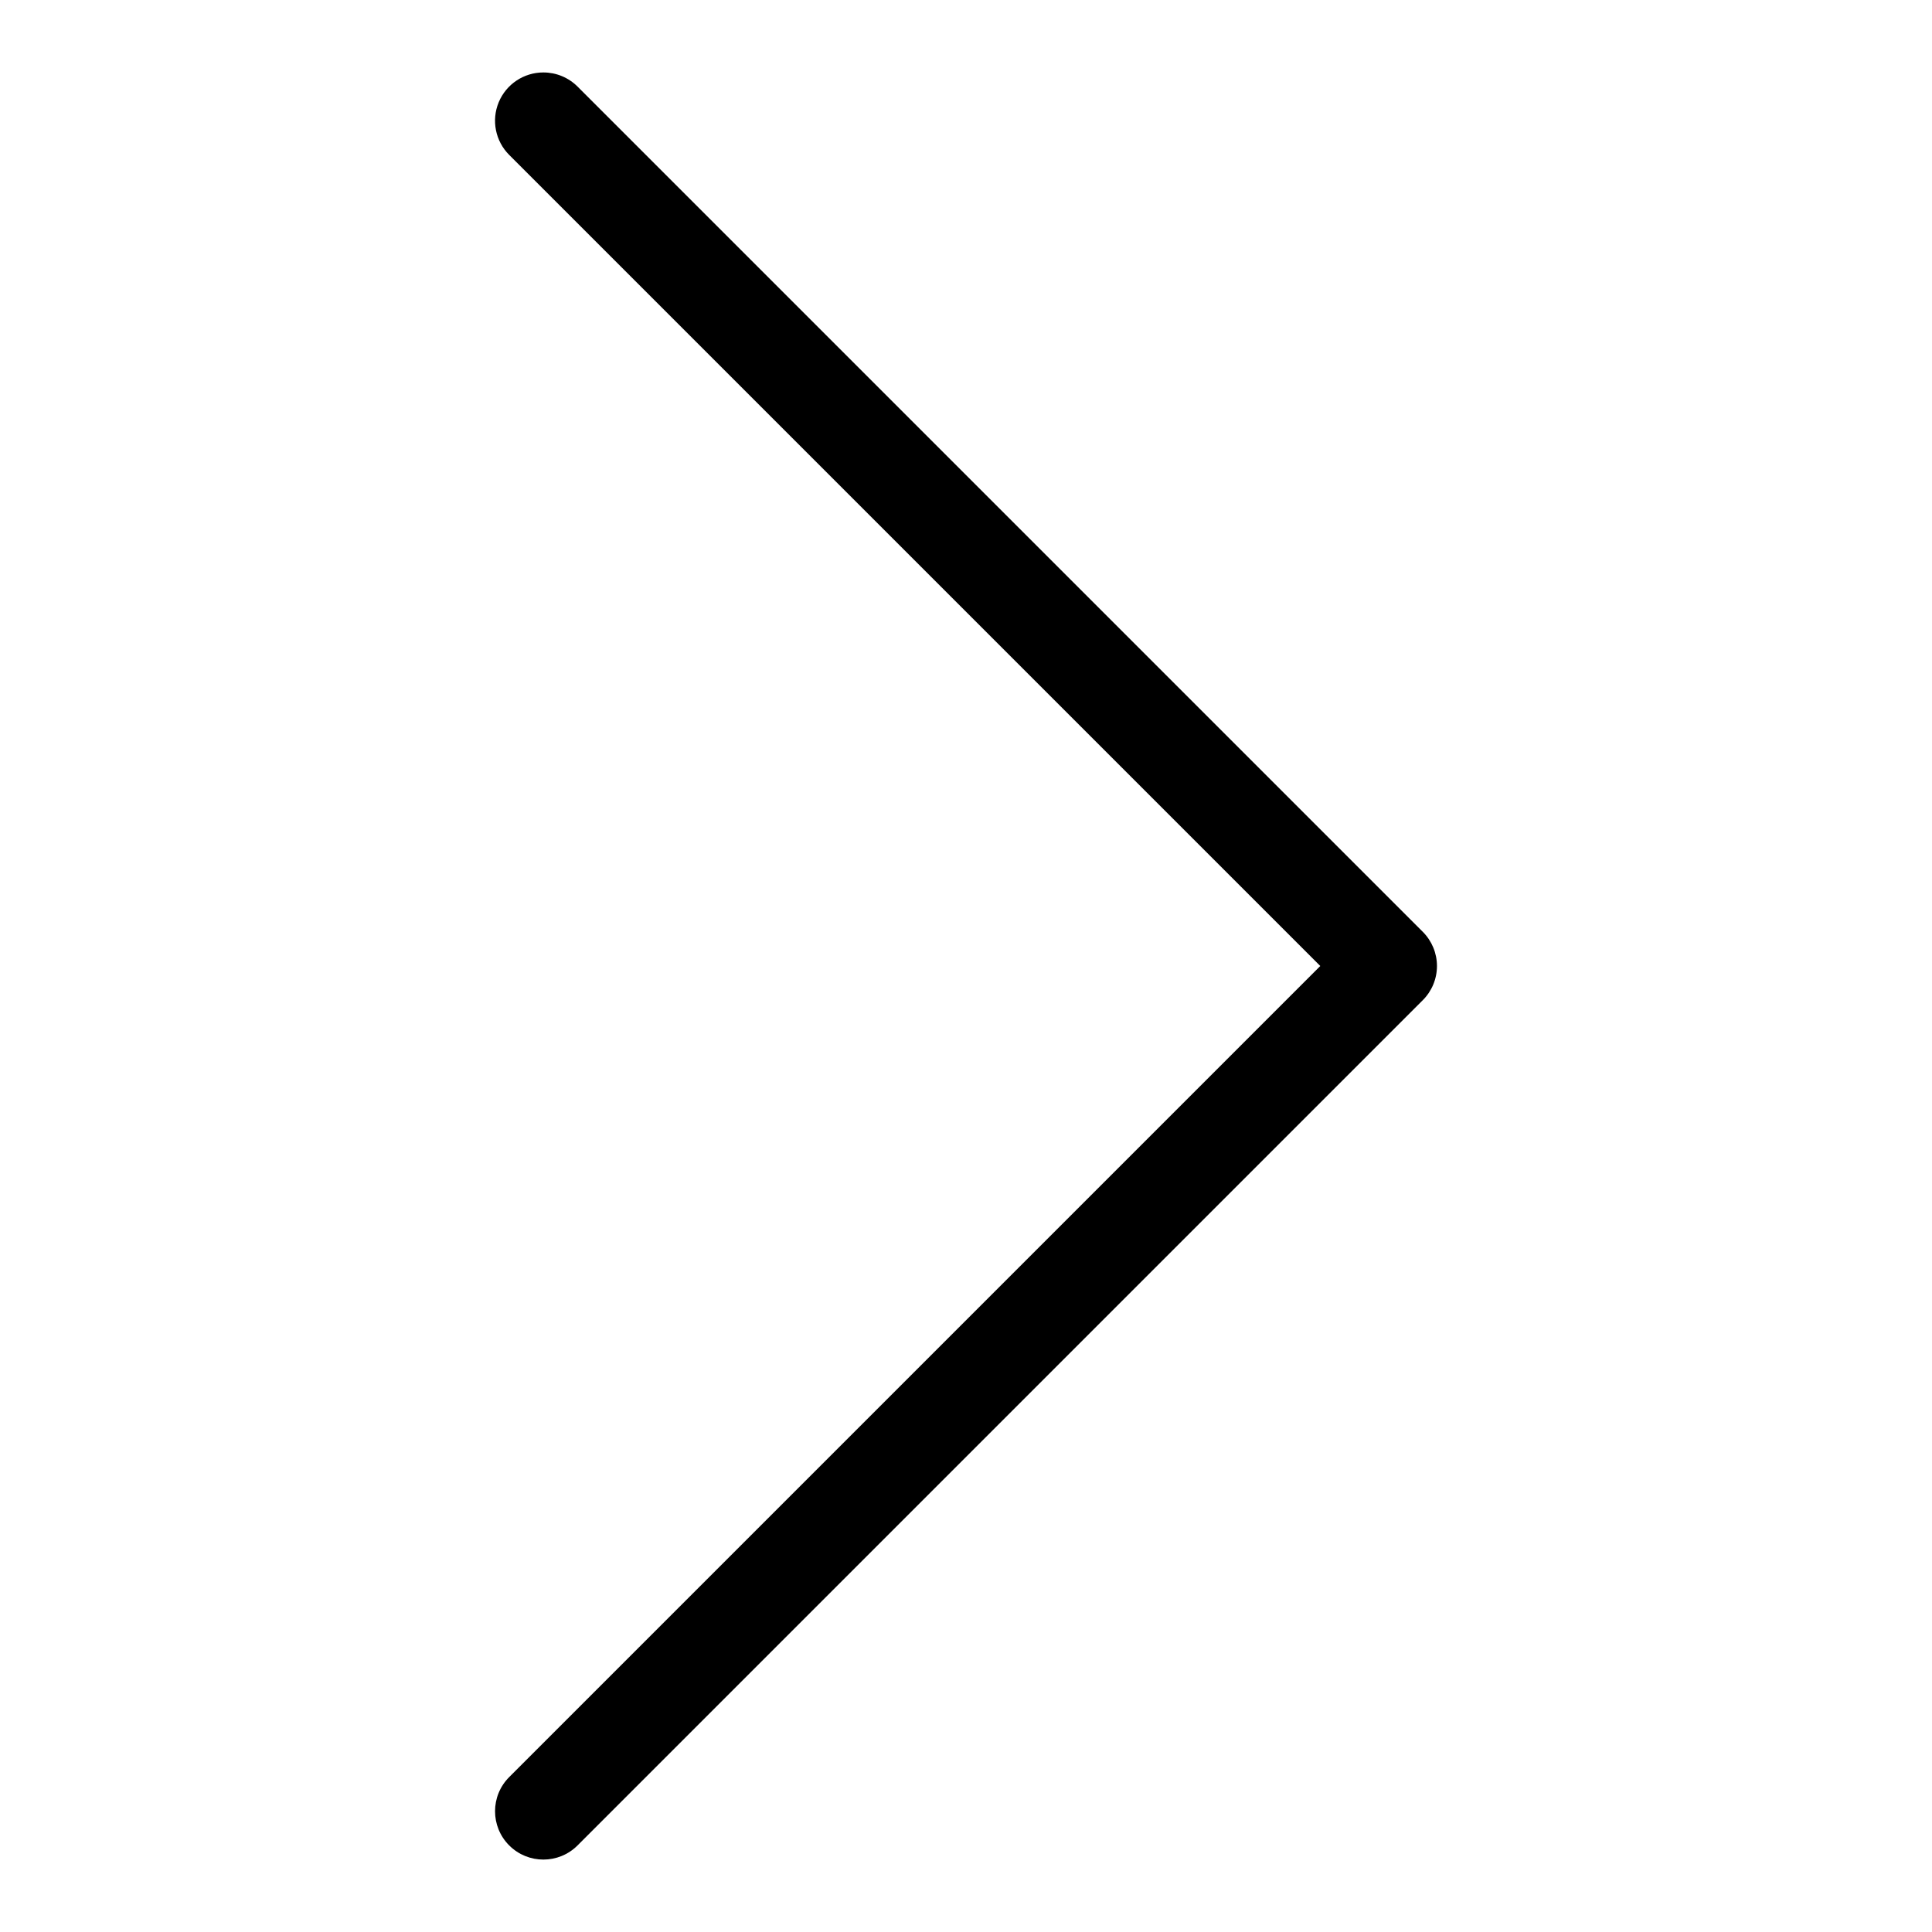
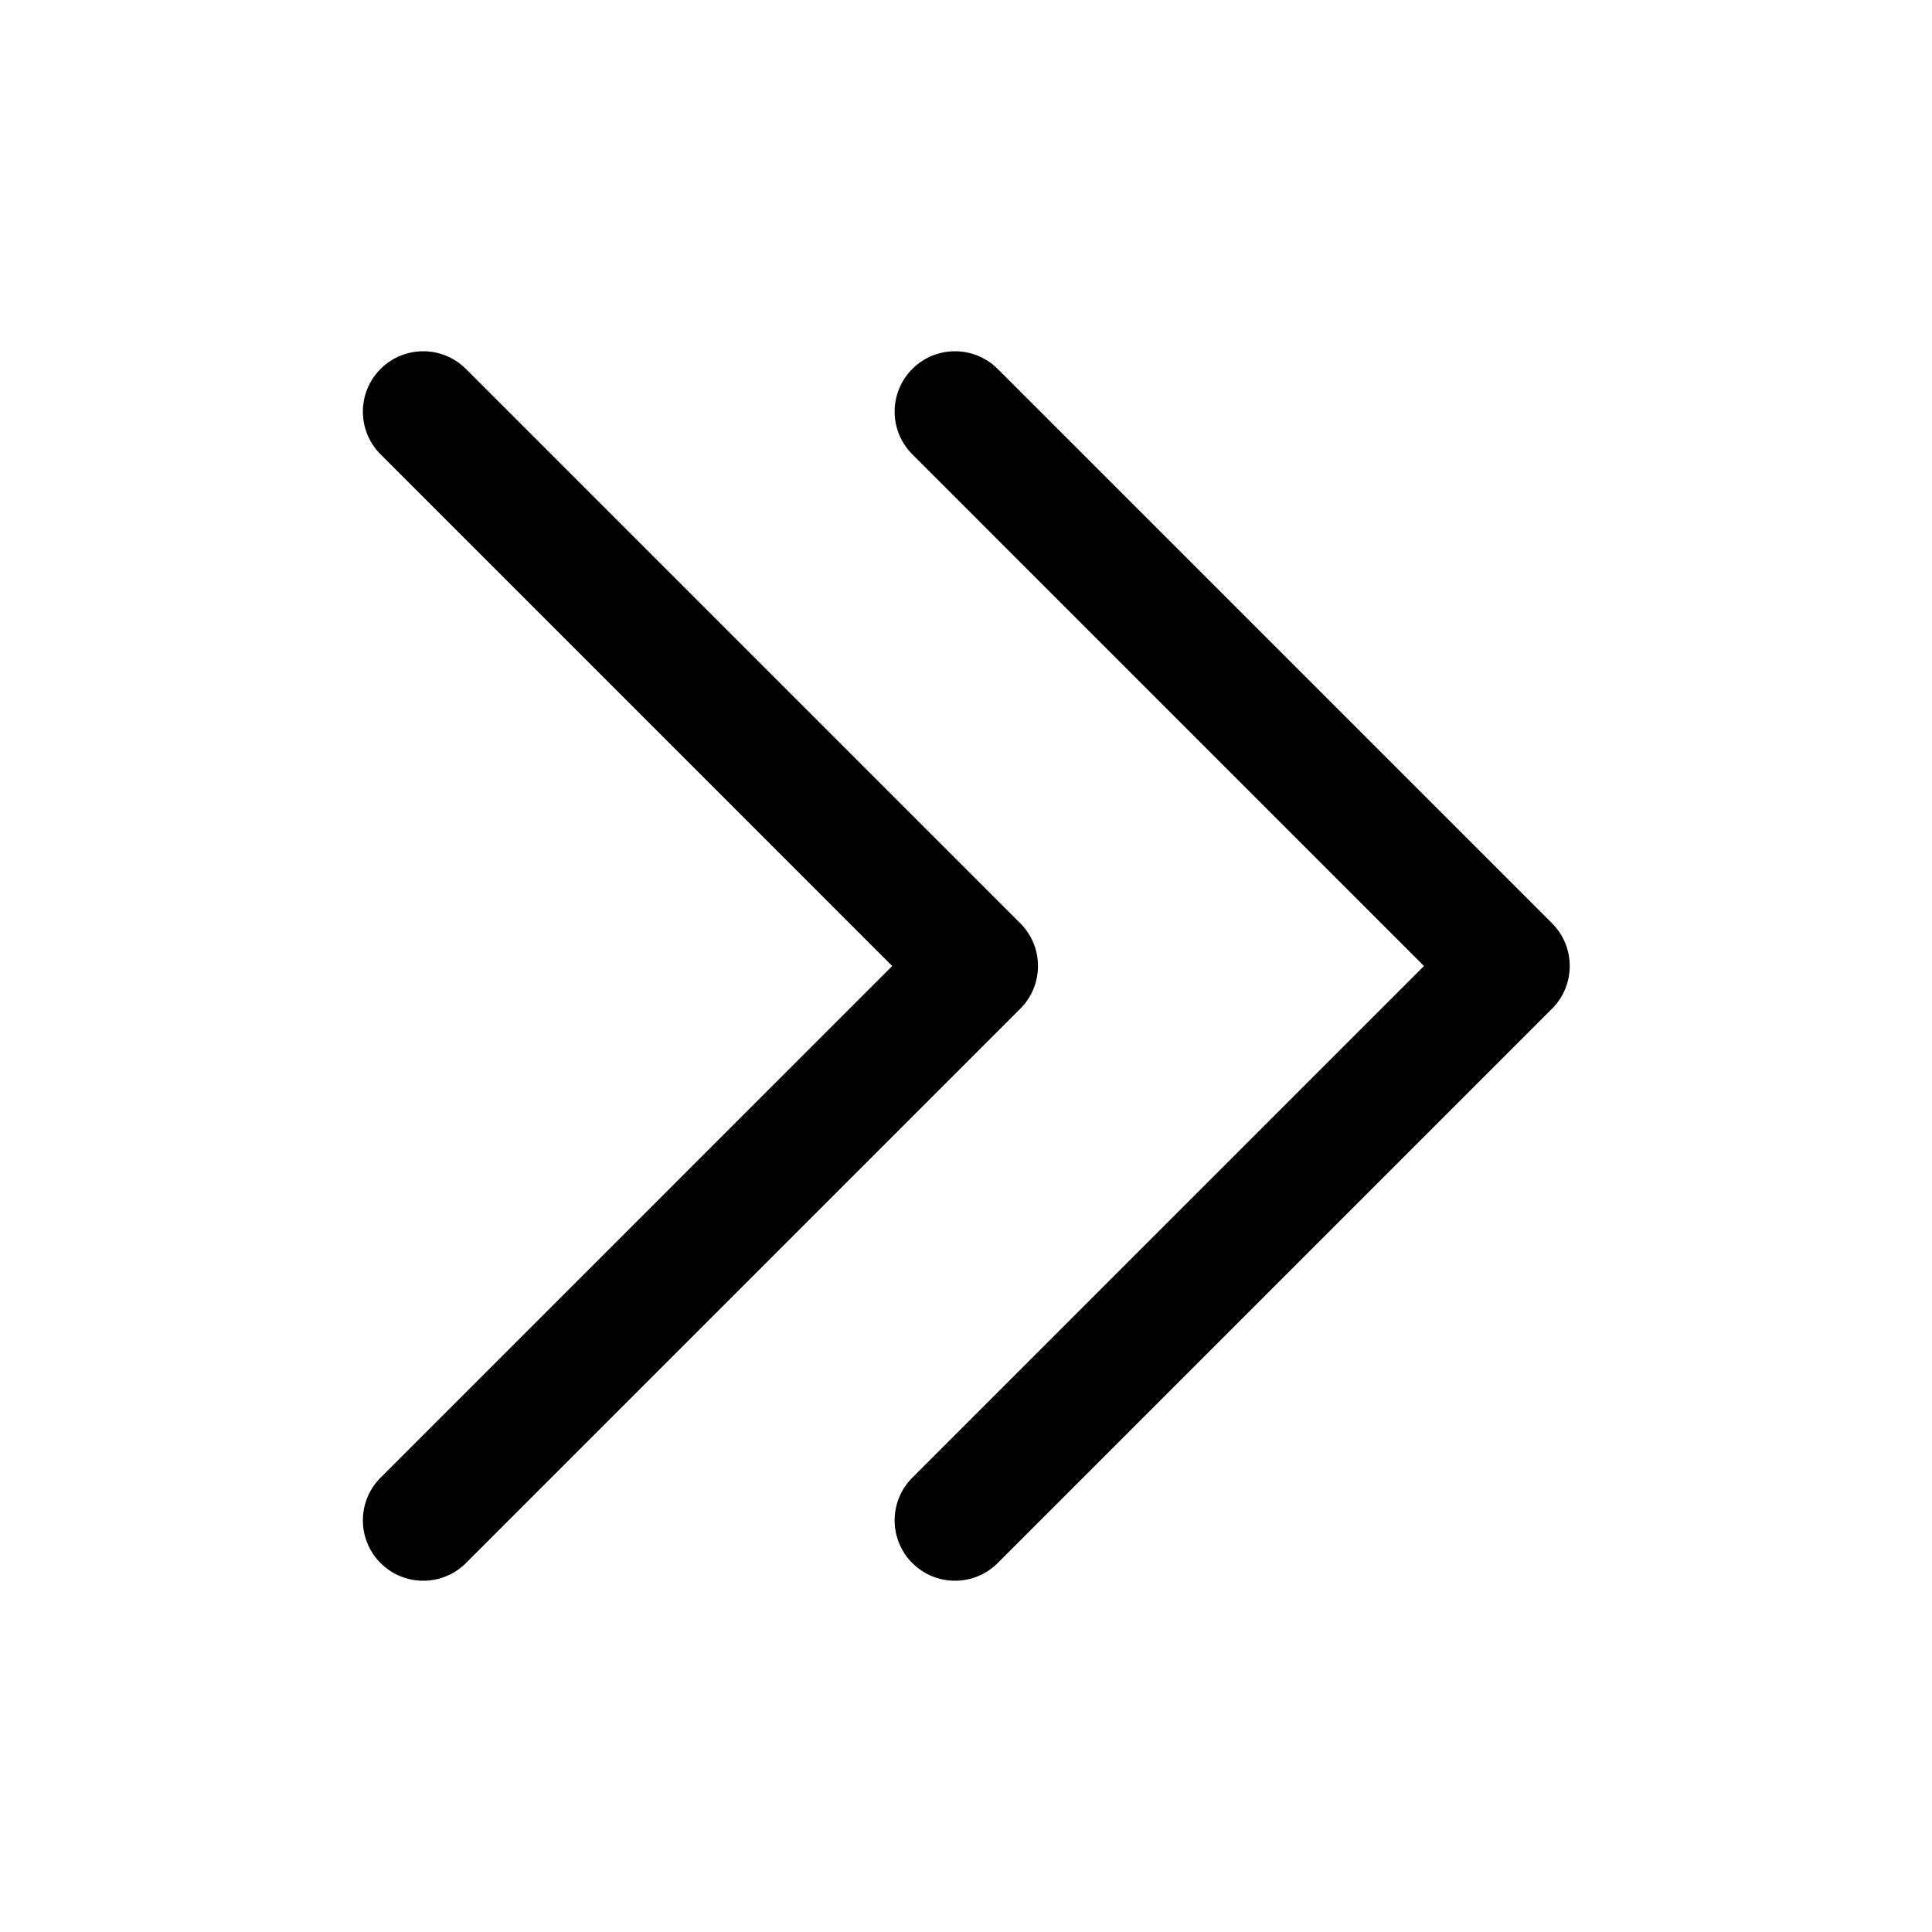
- <svg xmlns="http://www.w3.org/2000/svg" t="1614049493548" class="icon" viewBox="0 0 1024 1024" version="1.1" p-id="2112" width="200" height="200">
+ <svg xmlns="http://www.w3.org/2000/svg" t="1614073286738" class="icon" viewBox="0 0 1024 1024" version="1.1" p-id="3793" width="200" height="200">
  <defs>
    <style type="text/css" />
  </defs>
-   <path d="M288 38.4a25.6 25.6 0 0 1 18.112 7.488l448 448a25.6 25.6 0 0 1 0 36.224l-448 448a25.6 25.6 0 0 1-36.224-36.224L699.776 512 269.888 82.112A25.6 25.6 0 0 1 288 38.4z" p-id="2113" />
+   <path d="M483.22 240.47L754.73 512 483.22 783.53a32 32 0 0 0 45.25 45.25l294.15-294.15a32 32 0 0 0 0-45.26L528.47 195.22a32 32 0 0 0-45.25 45.25z" p-id="3794" />
+   <path d="M540.78 534.63a32 32 0 0 0 0-45.26L246.63 195.22a32 32 0 0 0-45.25 45.25L472.89 512 201.38 783.53a32 32 0 0 0 45.25 45.25z" p-id="3795" />
</svg>
